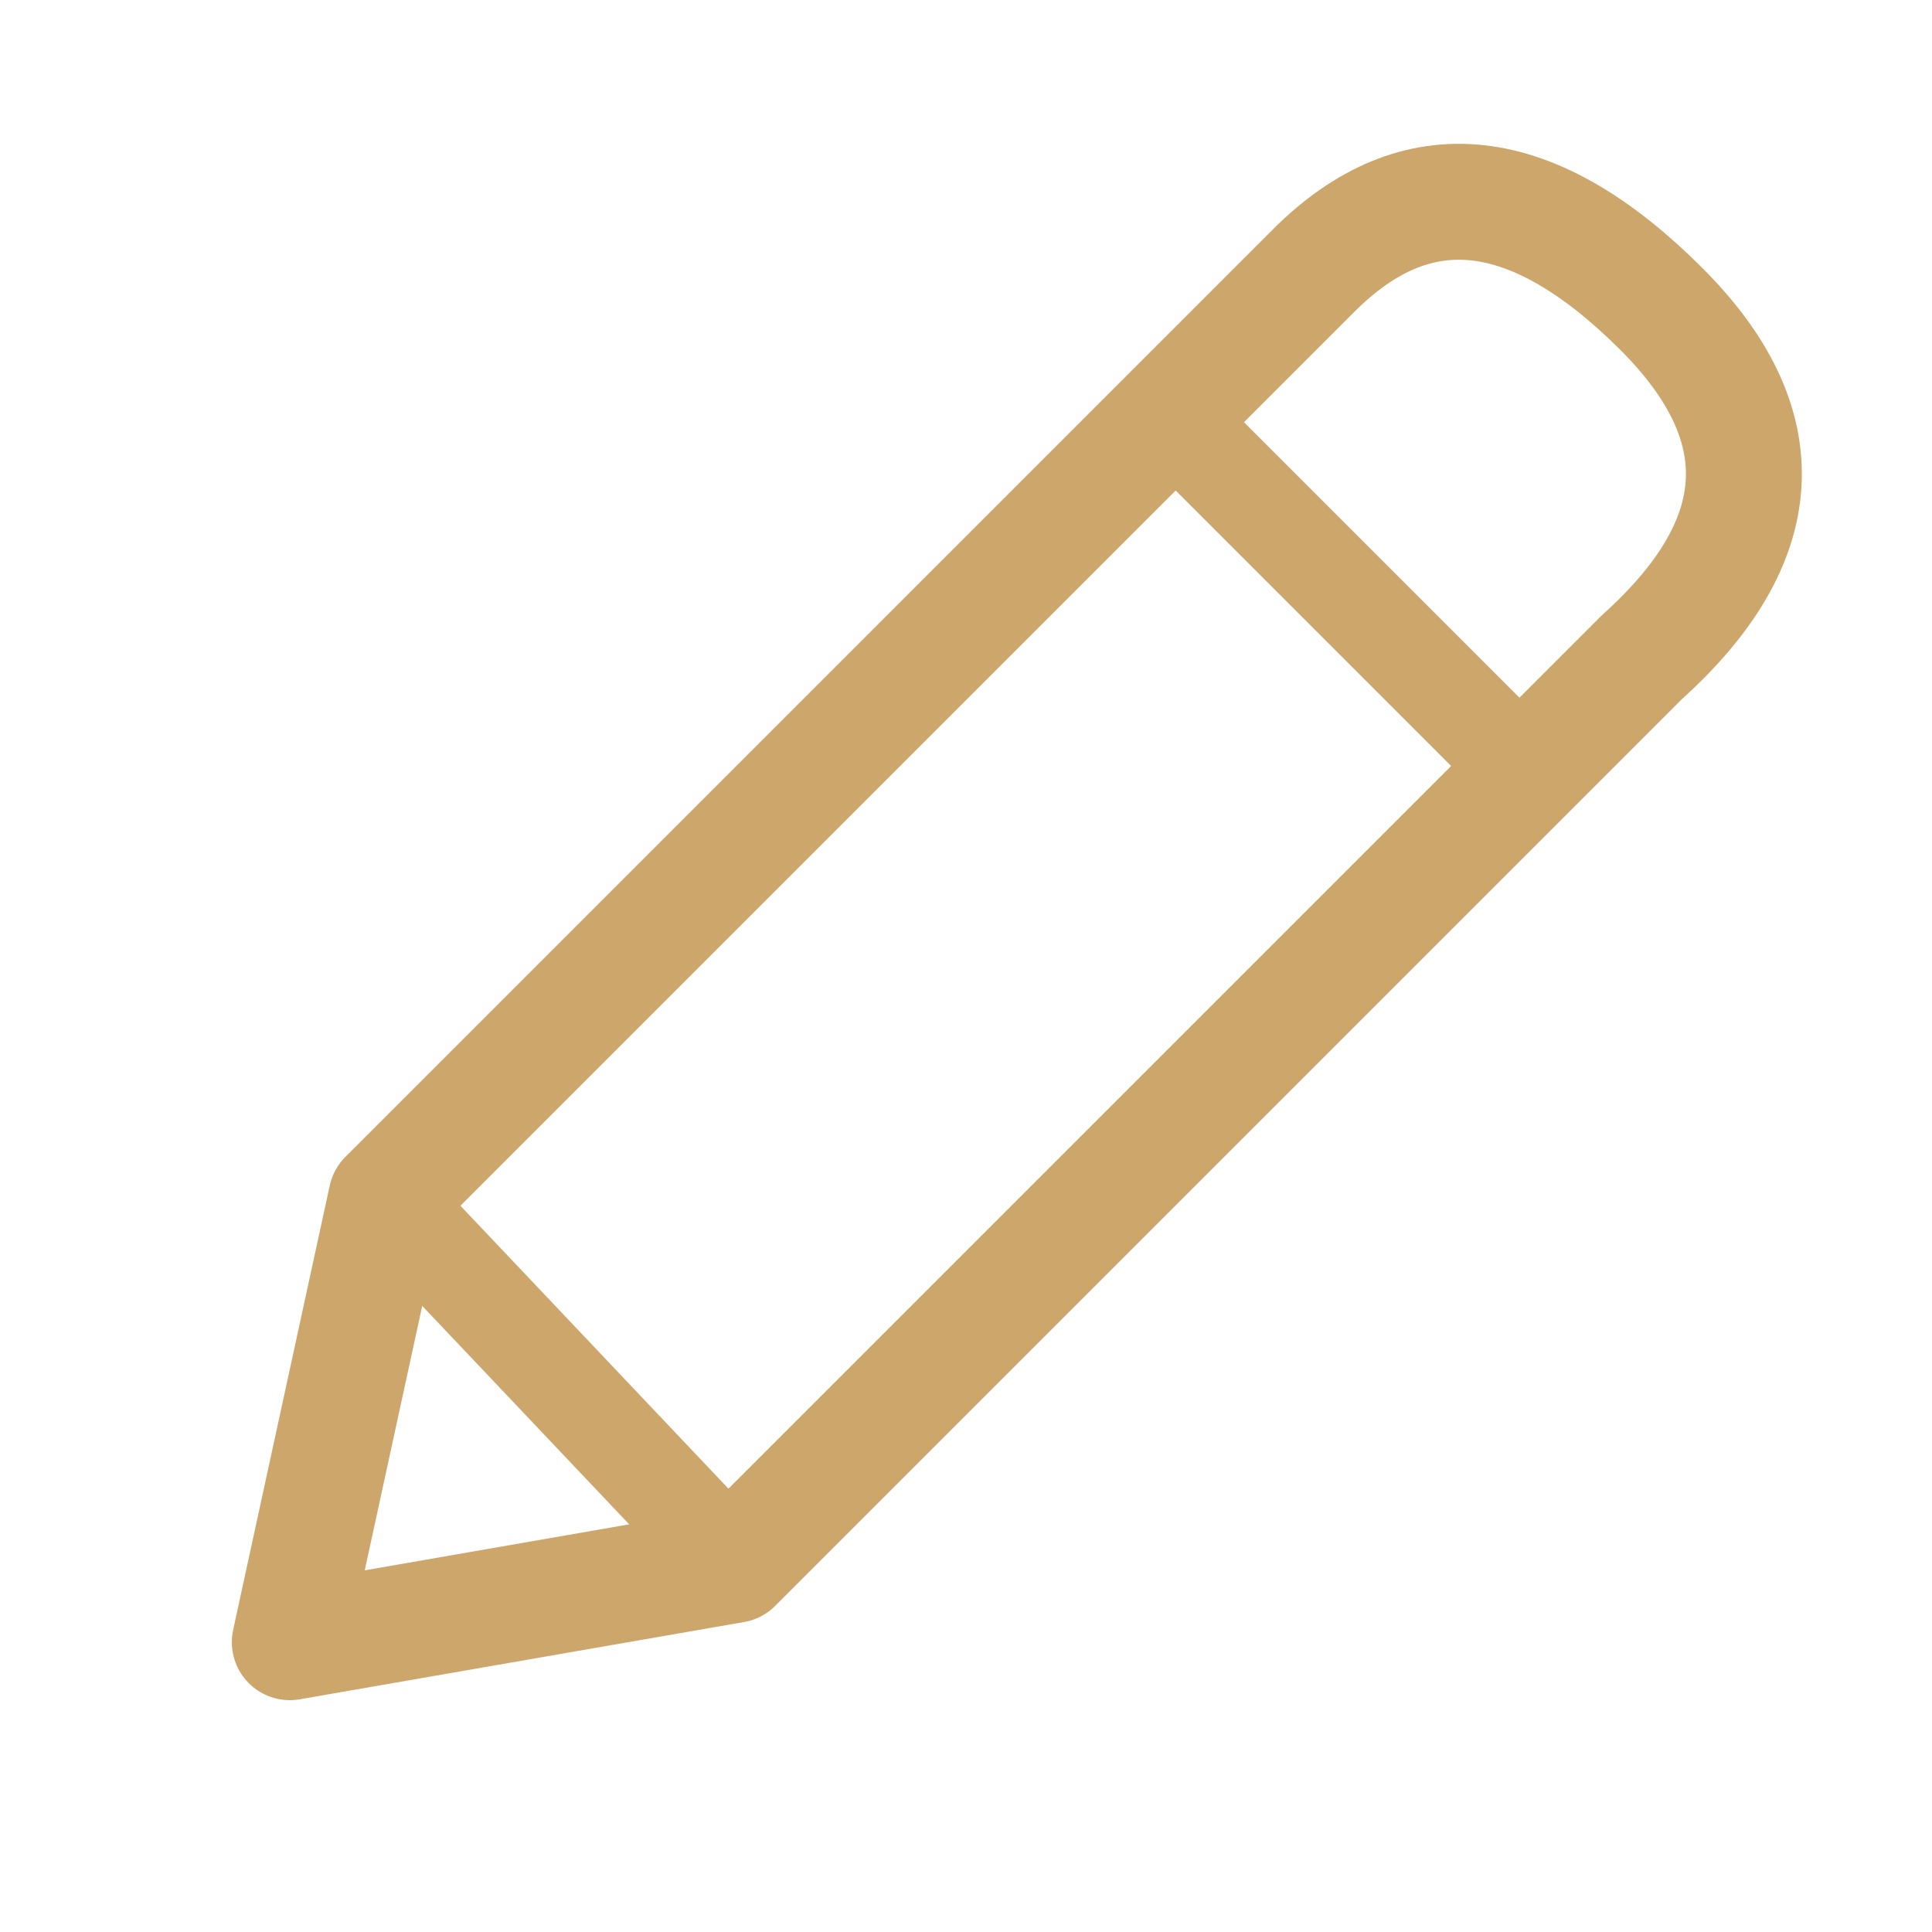
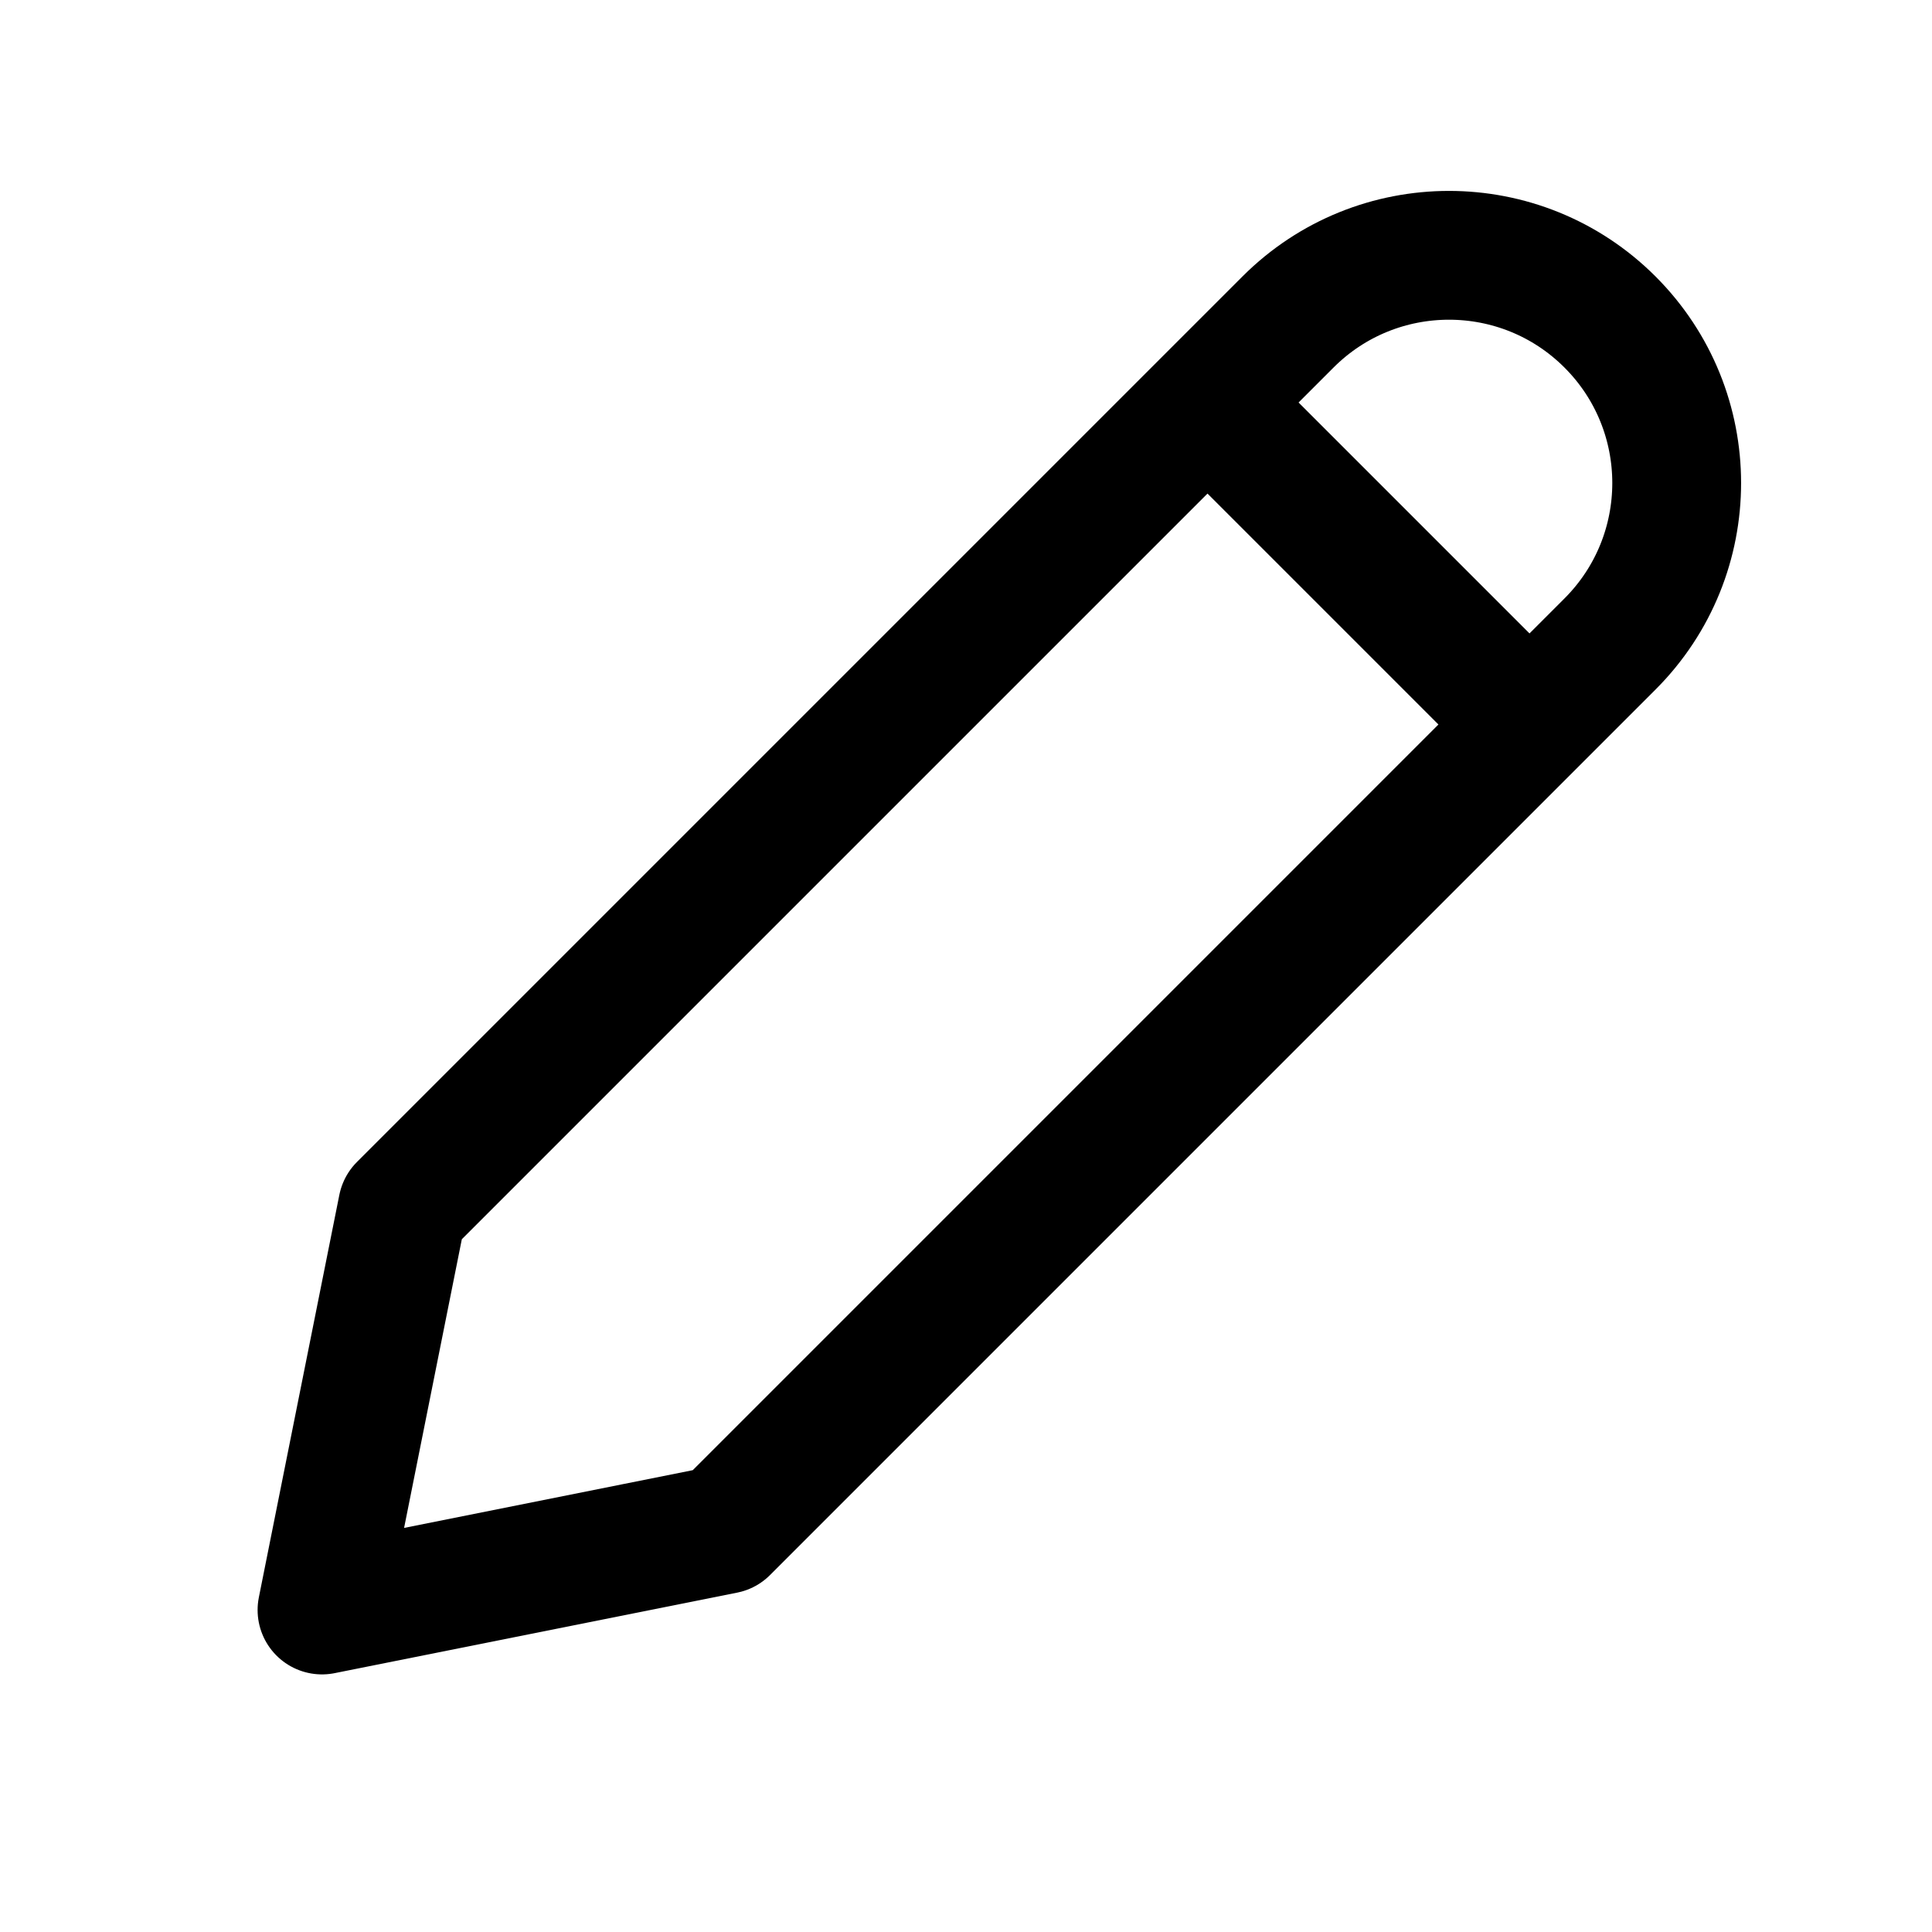
- <svg xmlns="http://www.w3.org/2000/svg" width="64" height="64" viewBox="0 0 100 100" preserveAspectRatio="none">
-   <defs>
-     <linearGradient id="gold" x2=".5" y2="1">
-       <stop stop-color="#ffe2a7" />
-       <stop offset="1" stop-color="#ab7344" />
-     </linearGradient>
-     <radialGradient id="disc" cx=".36" cy=".3">
-       <stop stop-color="#fffaf0" />
-       <stop offset="1" stop-color="#d4b782" />
-     </radialGradient>
-     <radialGradient id="glow">
-       <stop stop-color="#fff8d8" stop-opacity=".65" />
-       <stop offset="1" stop-color="#fff8d8" stop-opacity="0" />
-     </radialGradient>
-   </defs>
-   <path d="M15 85 20 62 68 14Q76 6 86 16Q95 25 85 34L38 81Z" fill="none" stroke="#cda66c" stroke-width="6" stroke-linecap="round" stroke-linejoin="round" />
-   <path d="M61 22 78 39M20 62 38 81" fill="none" stroke="#cda66c" stroke-width="5" stroke-linecap="round" stroke-linejoin="round" />
+ <svg xmlns="http://www.w3.org/2000/svg" viewBox="0 0 24 24" fill="none" stroke="currentColor" stroke-width="1.6" stroke-linecap="round" stroke-linejoin="round">
+   <path d="m15 5 4 4M4 20l1-5L16 4a2.8 2.8 0 0 1 4 4L9 19Z" />
</svg>
